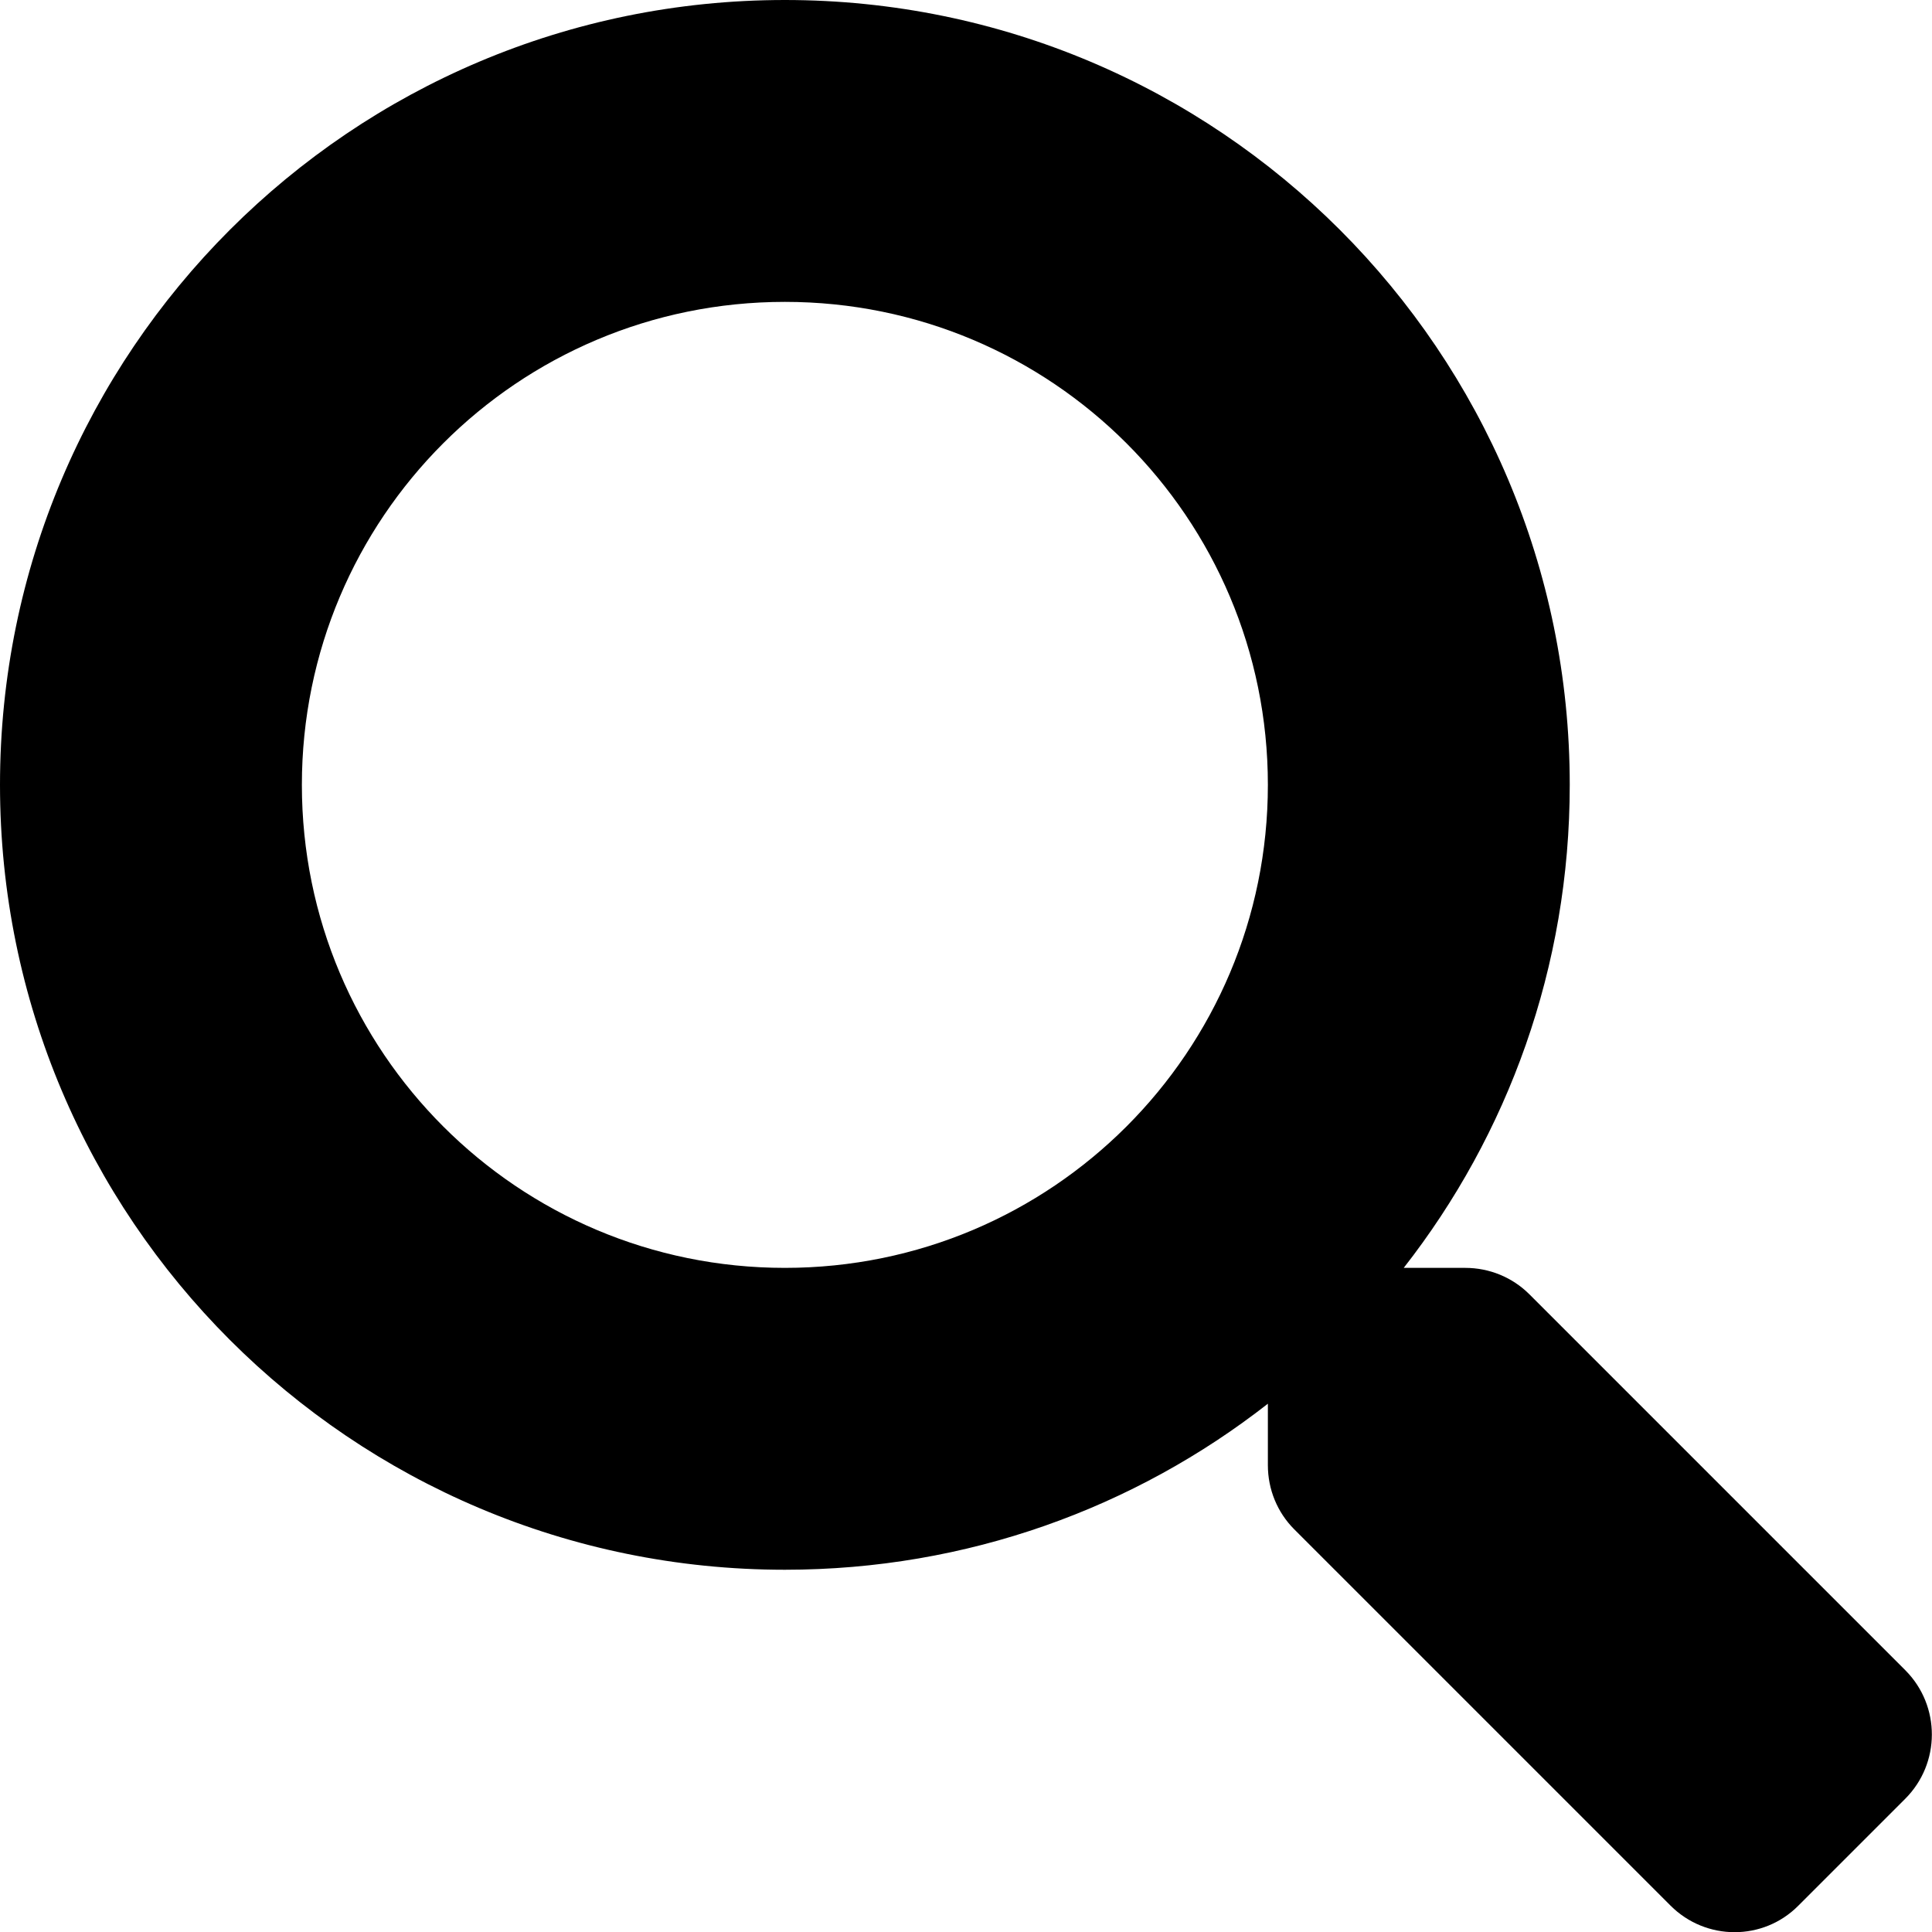
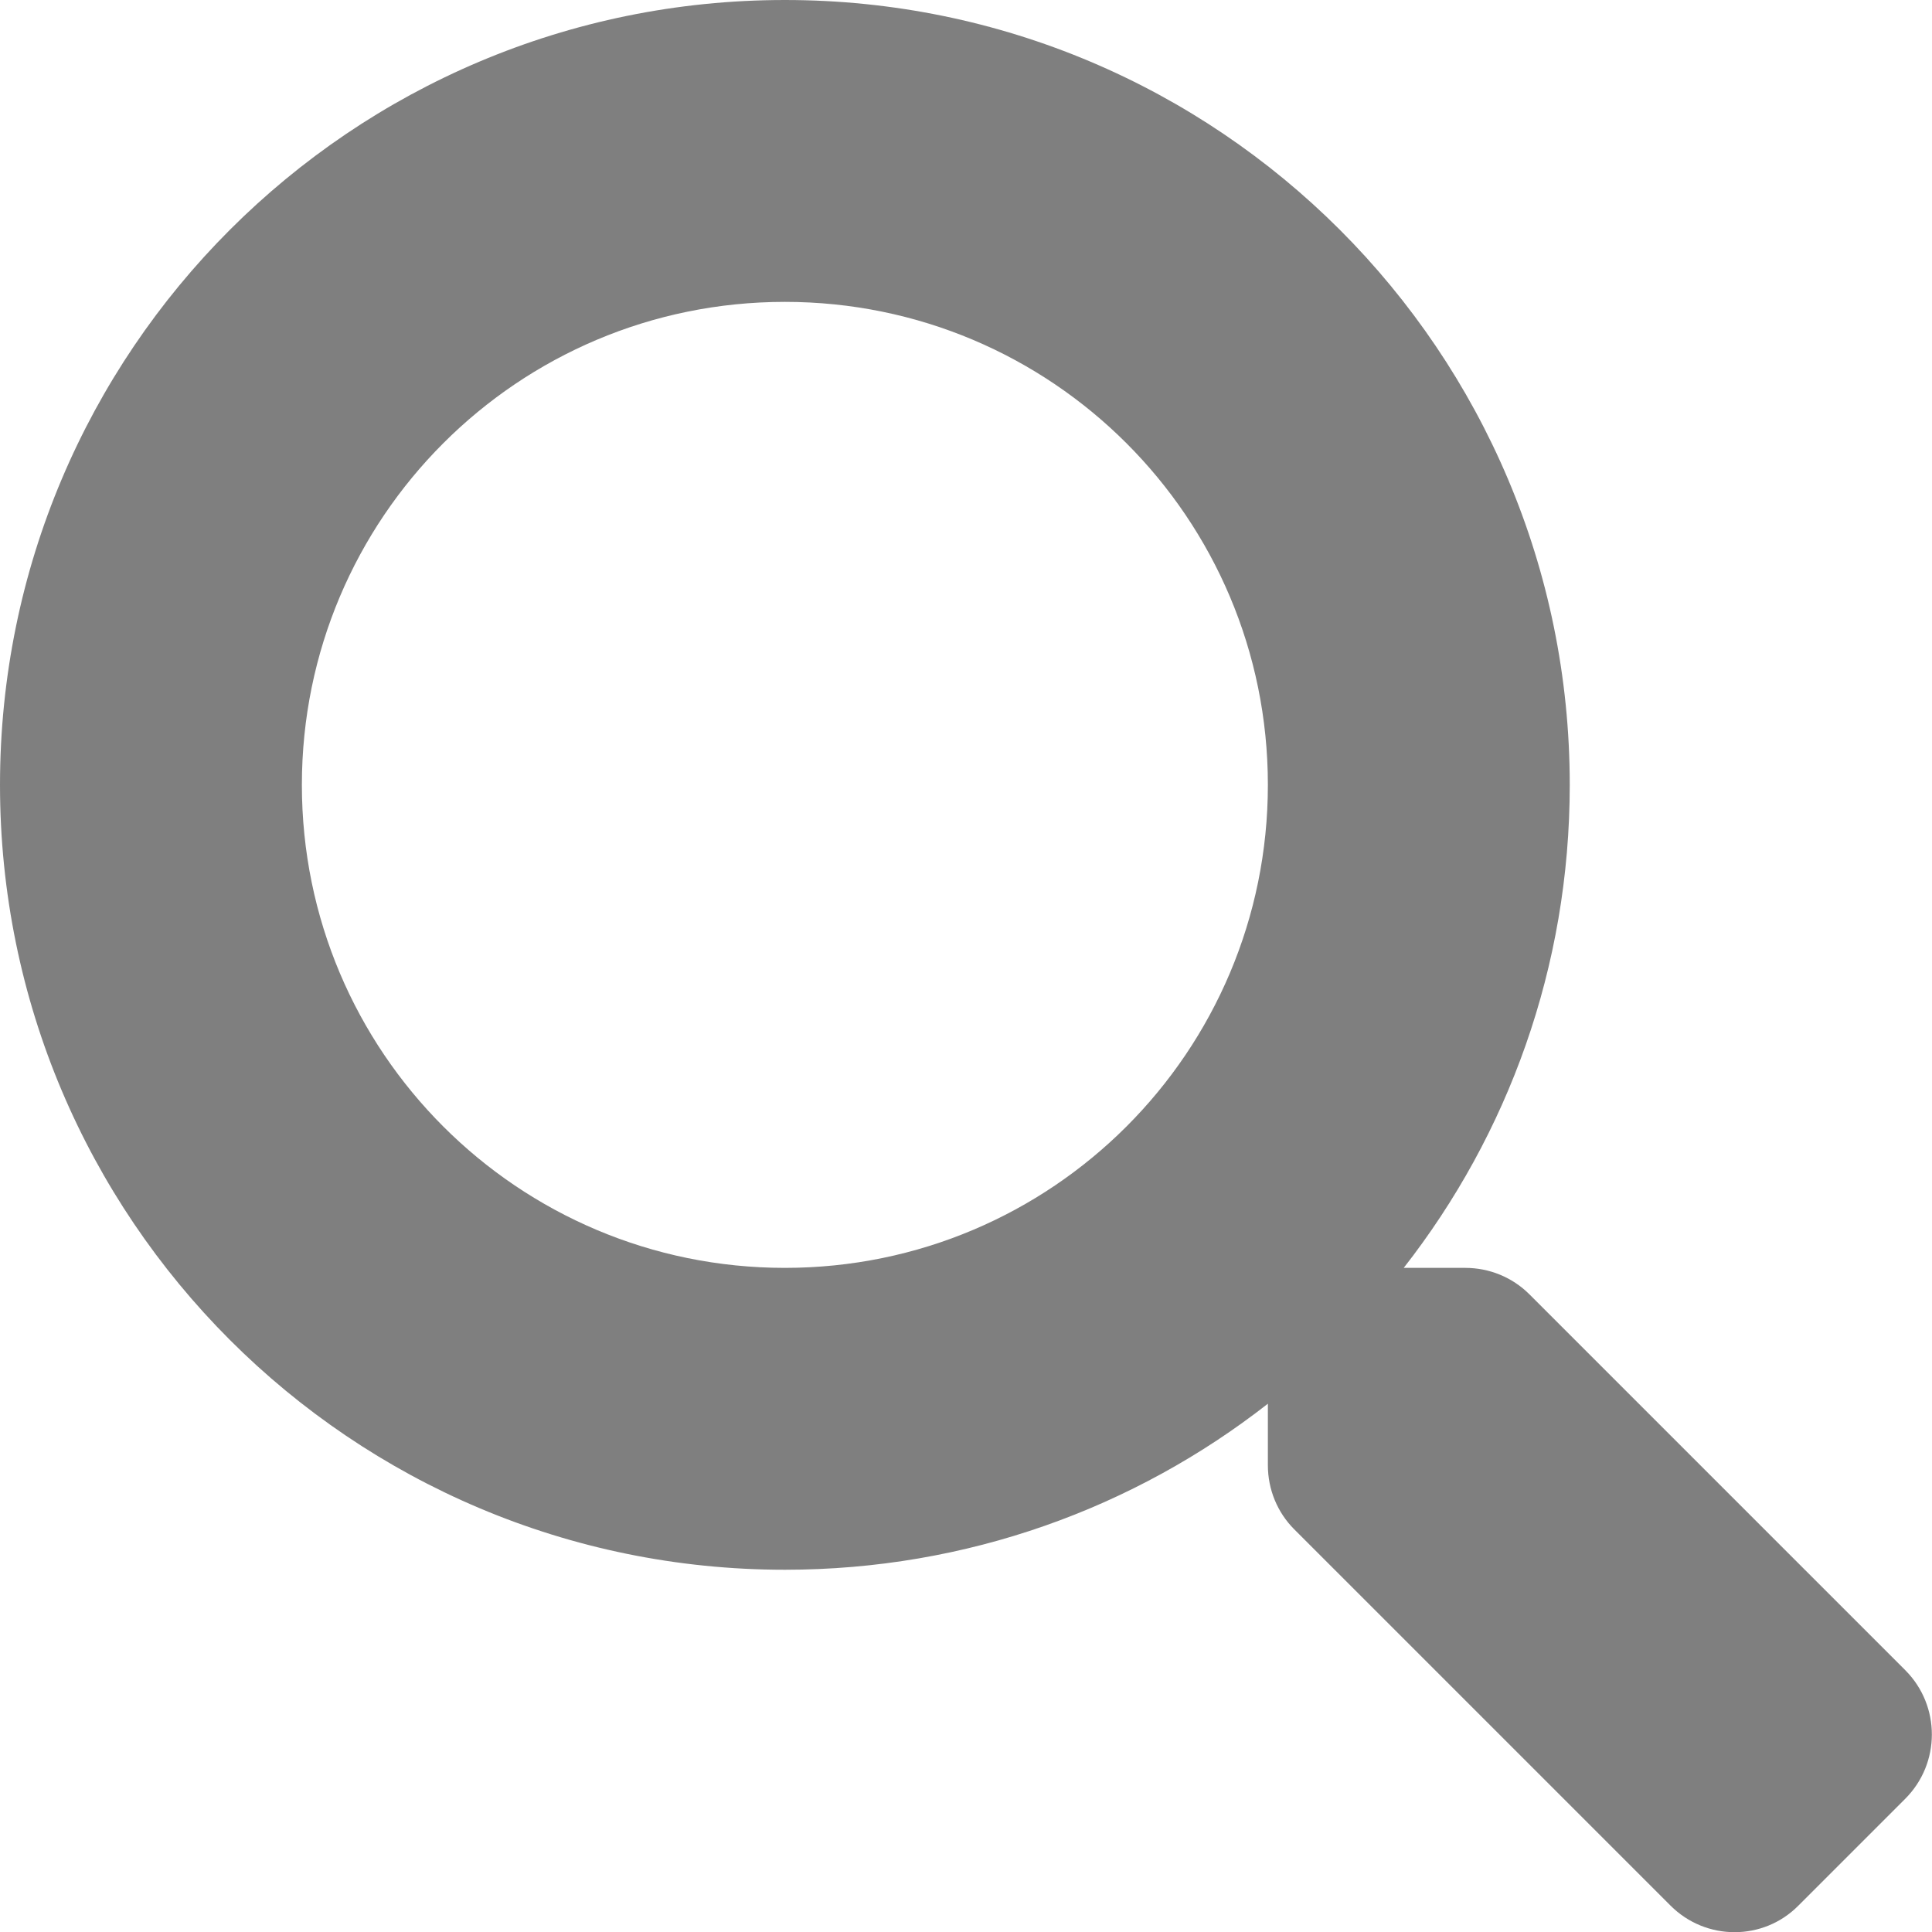
<svg xmlns="http://www.w3.org/2000/svg" aria-hidden="true" focusable="false" data-prefix="fas" data-icon="search" class="svg-inline--fa fa-search fa-w-16" role="img" viewBox="0 0 512 512">
-   <path fill="currentColor" d="M505 442.7L405.3 343c-4.5-4.5-10.6-7-17-7H372c27.6-35.3 44-79.7 44-128C416 93.1 322.9 0 208 0S0 93.1 0 208s93.1 208 208 208c48.3 0 92.7-16.4 128-44v16.3c0 6.4 2.5 12.5 7 17l99.7 99.7c9.4 9.4 24.6 9.4 33.9 0l28.3-28.3c9.4-9.4 9.4-24.6.1-34zM208 336c-70.7 0-128-57.2-128-128 0-70.7 57.2-128 128-128 70.7 0 128 57.2 128 128 0 70.7-57.2 128-128 128z" />
+   <path fill="rgba(0, 0, 0, 0.5)" d="M505 442.7L405.3 343c-4.5-4.5-10.6-7-17-7H372c27.6-35.3 44-79.7 44-128C416 93.1 322.9 0 208 0S0 93.1 0 208s93.1 208 208 208c48.3 0 92.7-16.4 128-44v16.3c0 6.4 2.5 12.5 7 17l99.7 99.7c9.4 9.4 24.6 9.4 33.9 0l28.3-28.3c9.4-9.4 9.4-24.6.1-34zM208 336c-70.7 0-128-57.2-128-128 0-70.7 57.2-128 128-128 70.7 0 128 57.2 128 128 0 70.7-57.2 128-128 128z" />
</svg>
